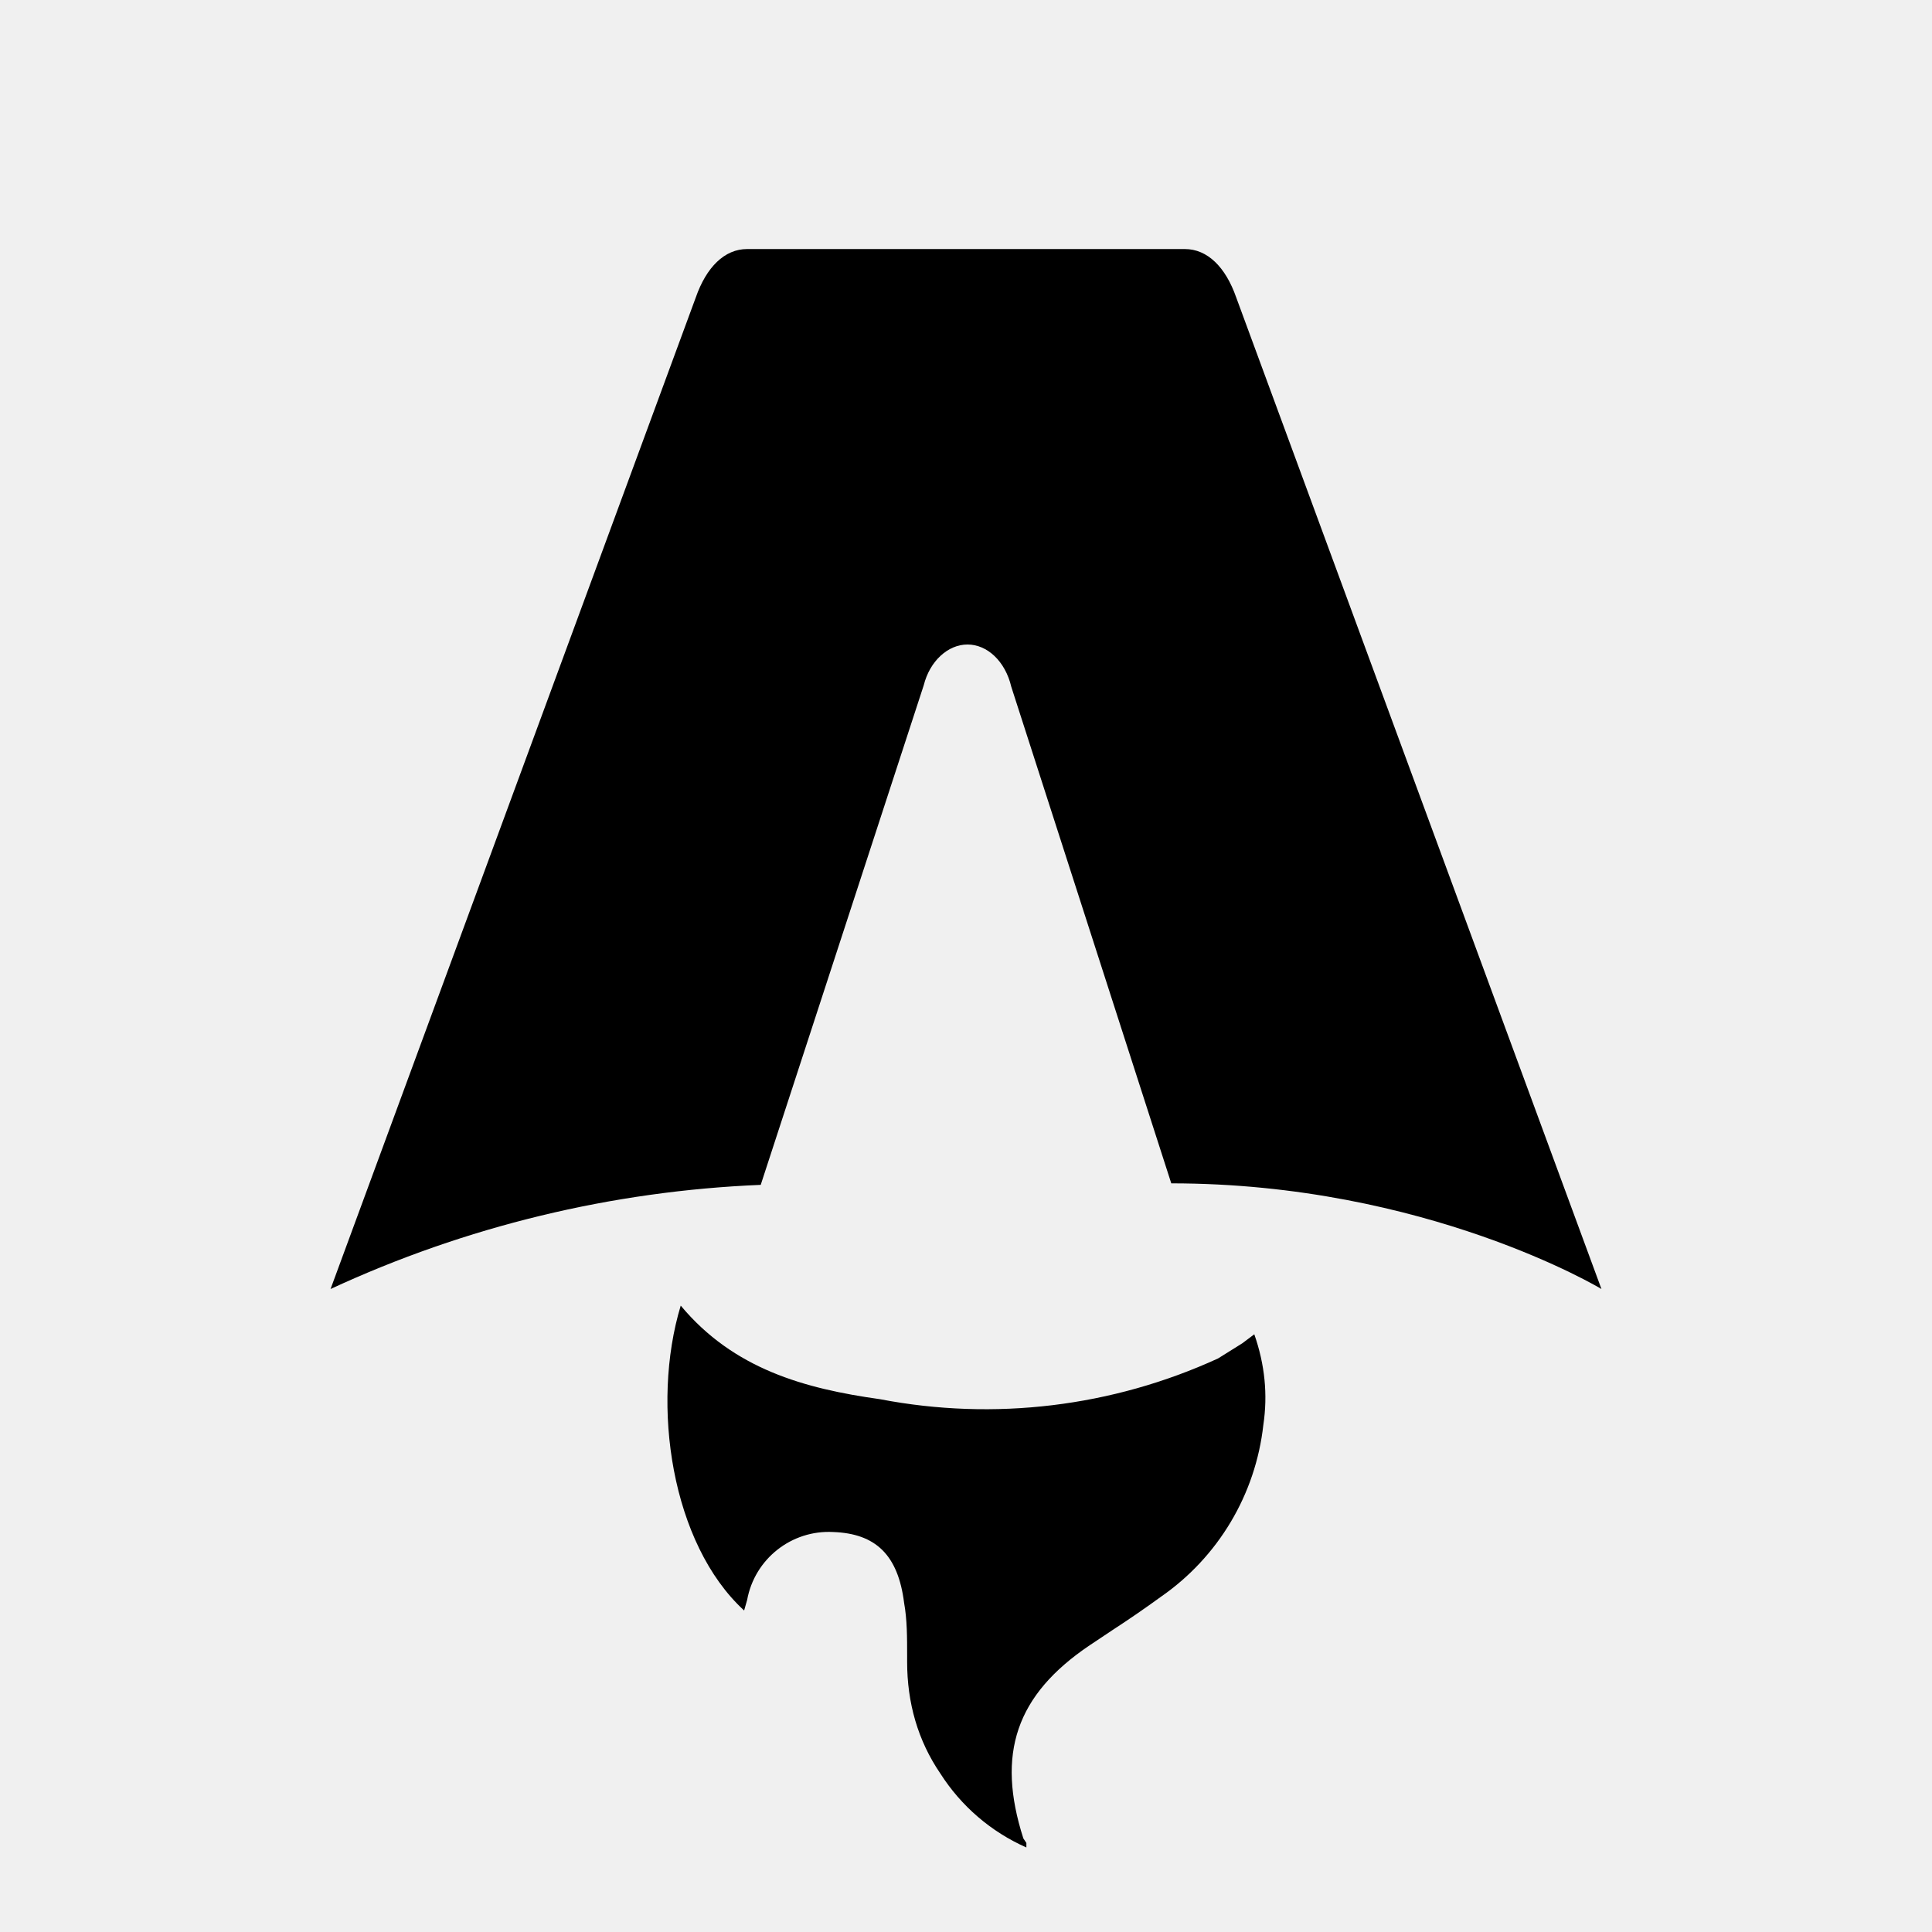
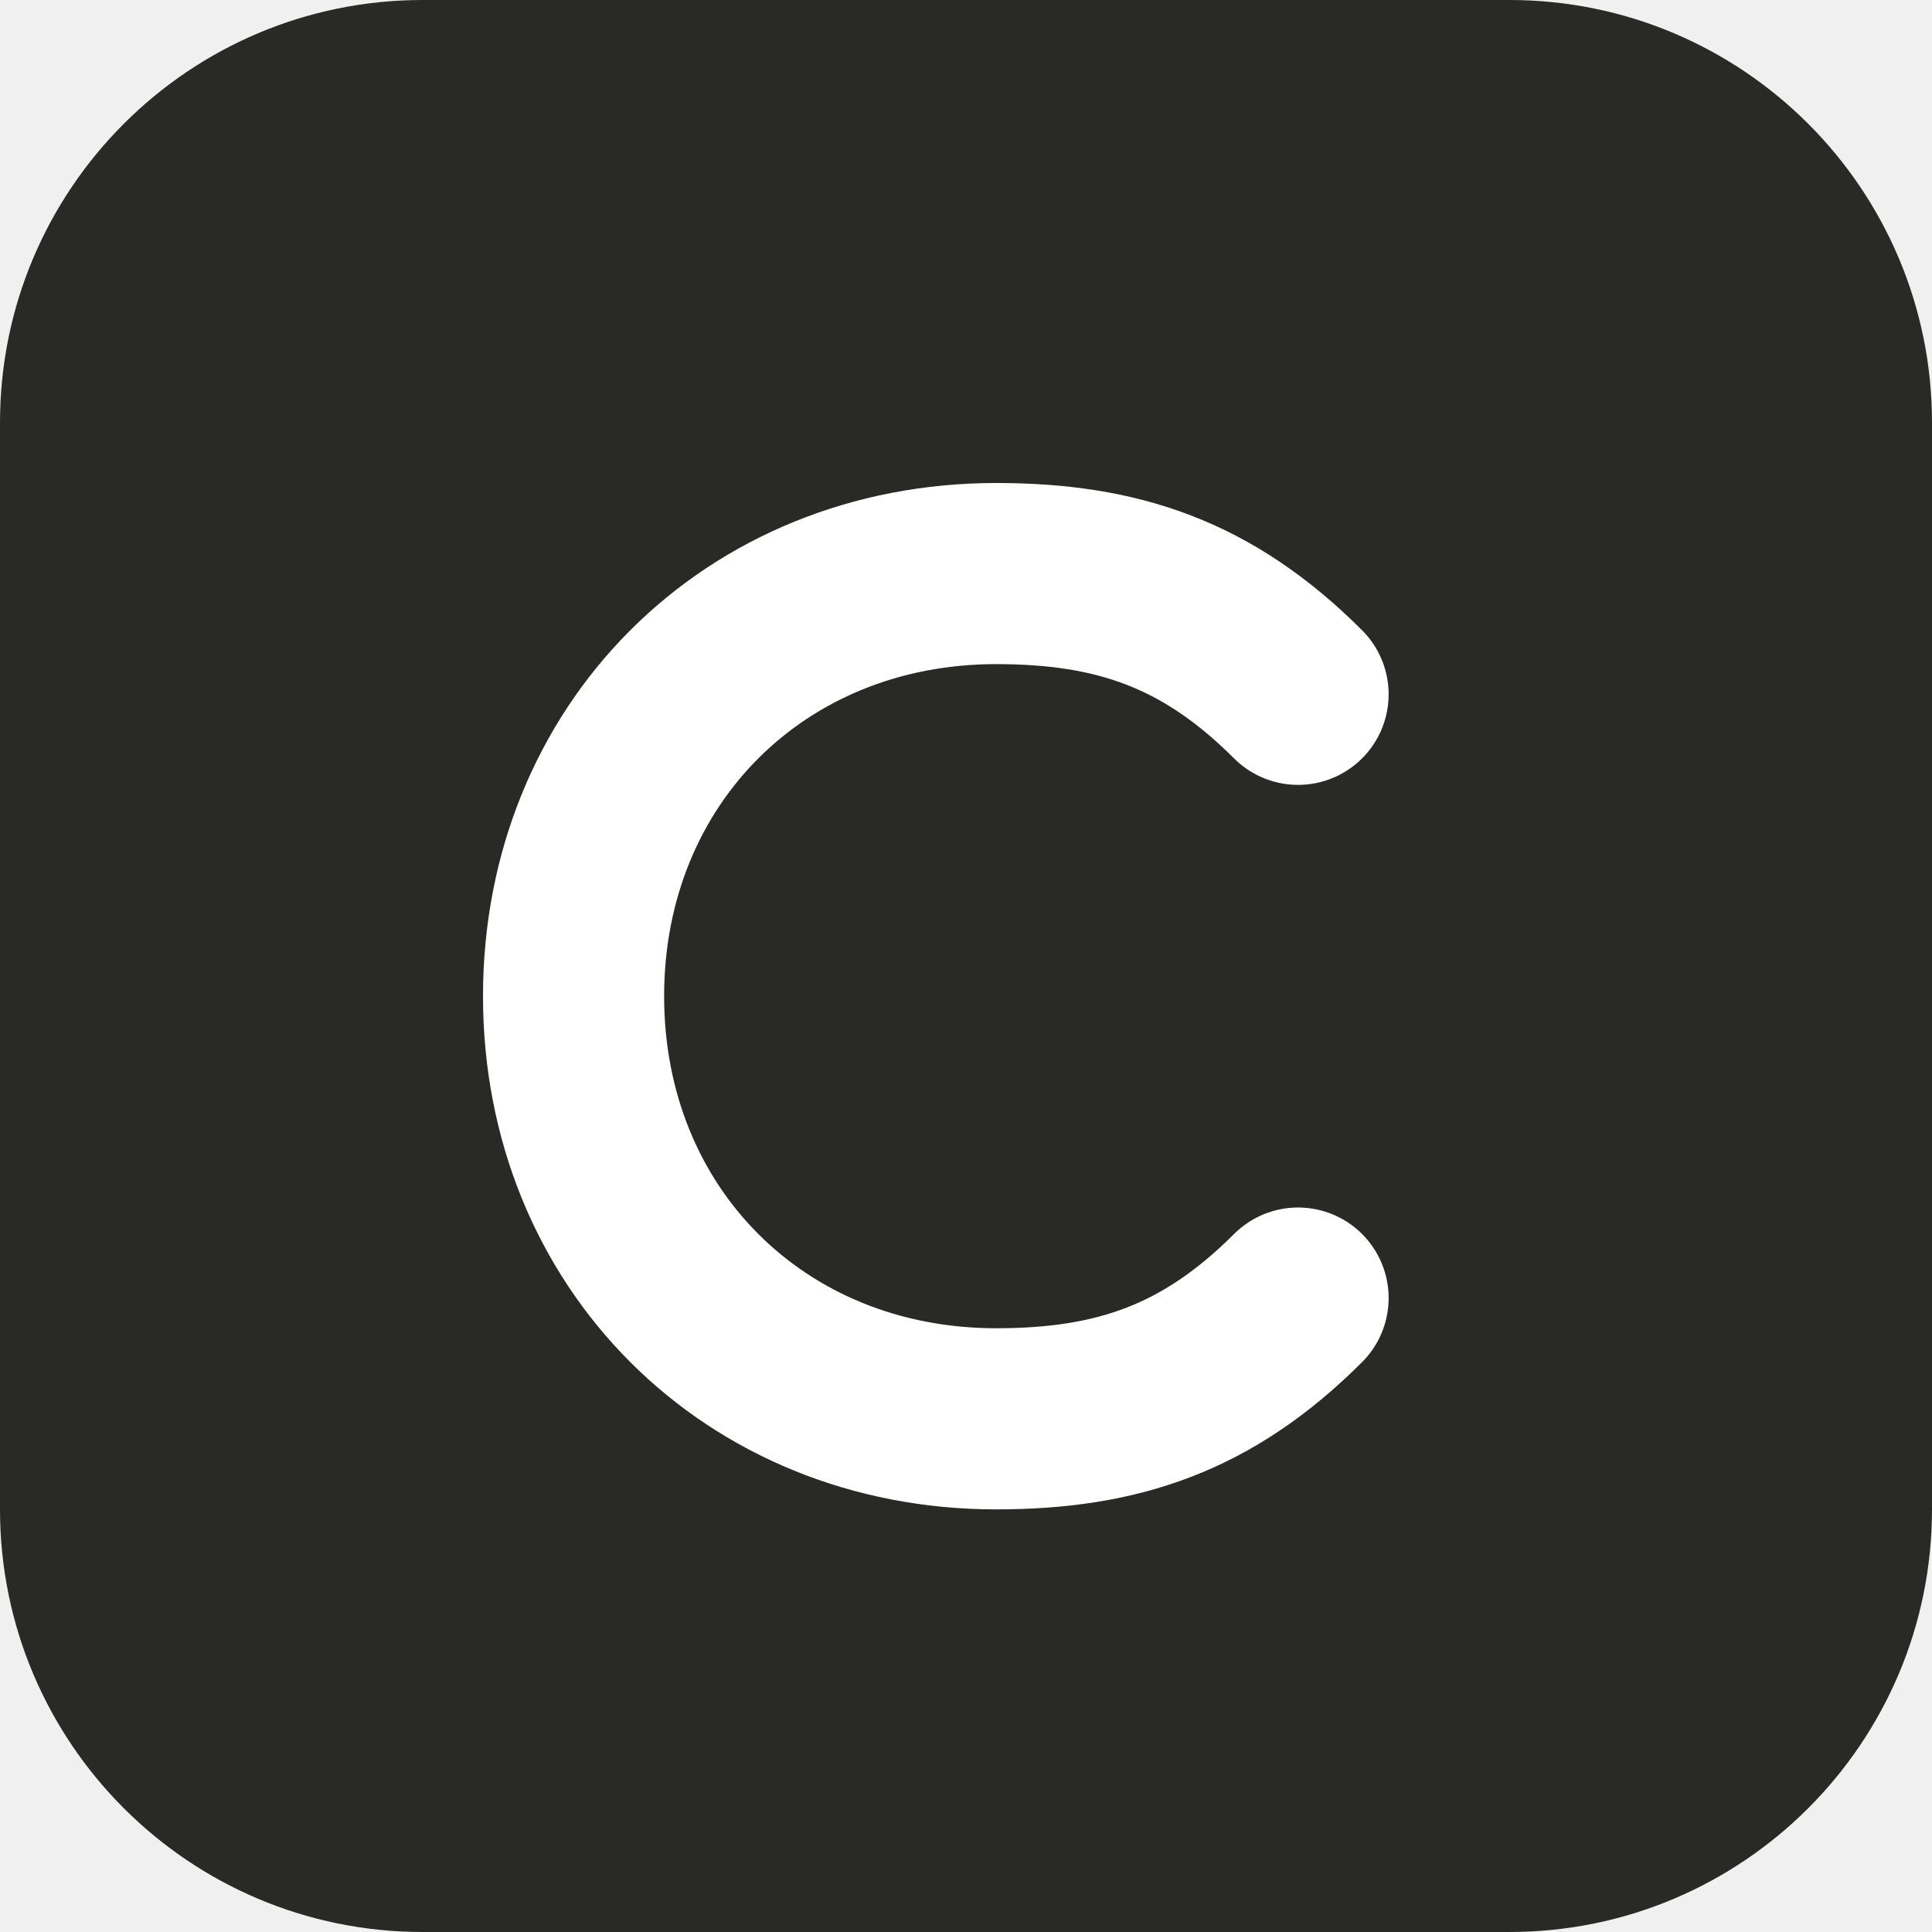
- <svg xmlns="http://www.w3.org/2000/svg" fill="none" viewBox="0 0 128 128">
-   <path d="M50.4 78.5a75.1 75.1 0 0 0-28.5 6.9l24.2-65.7c.7-2 1.9-3.2 3.4-3.2h29c1.5 0 2.7 1.2 3.4 3.2l24.2 65.7s-11.6-7-28.5-7L67 45.5c-.4-1.7-1.6-2.8-2.9-2.8-1.3 0-2.5 1.1-2.9 2.7L50.4 78.5Zm-1.1 28.2Zm-4.2-20.2c-2 6.6-.6 15.8 4.2 20.2a17.5 17.5 0 0 1 .2-.7 5.5 5.5 0 0 1 5.7-4.5c2.8.1 4.3 1.5 4.7 4.7.2 1.1.2 2.3.2 3.5v.4c0 2.7.7 5.2 2.2 7.4a13 13 0 0 0 5.7 4.9v-.3l-.2-.3c-1.8-5.6-.5-9.5 4.4-12.8l1.5-1a73 73 0 0 0 3.2-2.2 16 16 0 0 0 6.8-11.4c.3-2 .1-4-.6-6l-.8.6-1.6 1a37 37 0 0 1-22.4 2.7c-5-.7-9.7-2-13.2-6.2Z" />
-   <style>
-         path { fill: #000; }
-         @media (prefers-color-scheme: dark) {
-             path { fill: #FFF; }
-         }
-     </style>
+ <svg xmlns="http://www.w3.org/2000/svg" viewBox="0 0 64 64">
+   <rect width="64" height="64" rx="14" fill="#292925" />
+   <path d="M43 23c-3-3-6-4-10-4-8 0-14 6-14 14s6 14 14 14c4 0 7-1 10-4" fill="none" stroke="#fff" stroke-width="6" stroke-linecap="round" />
</svg>
